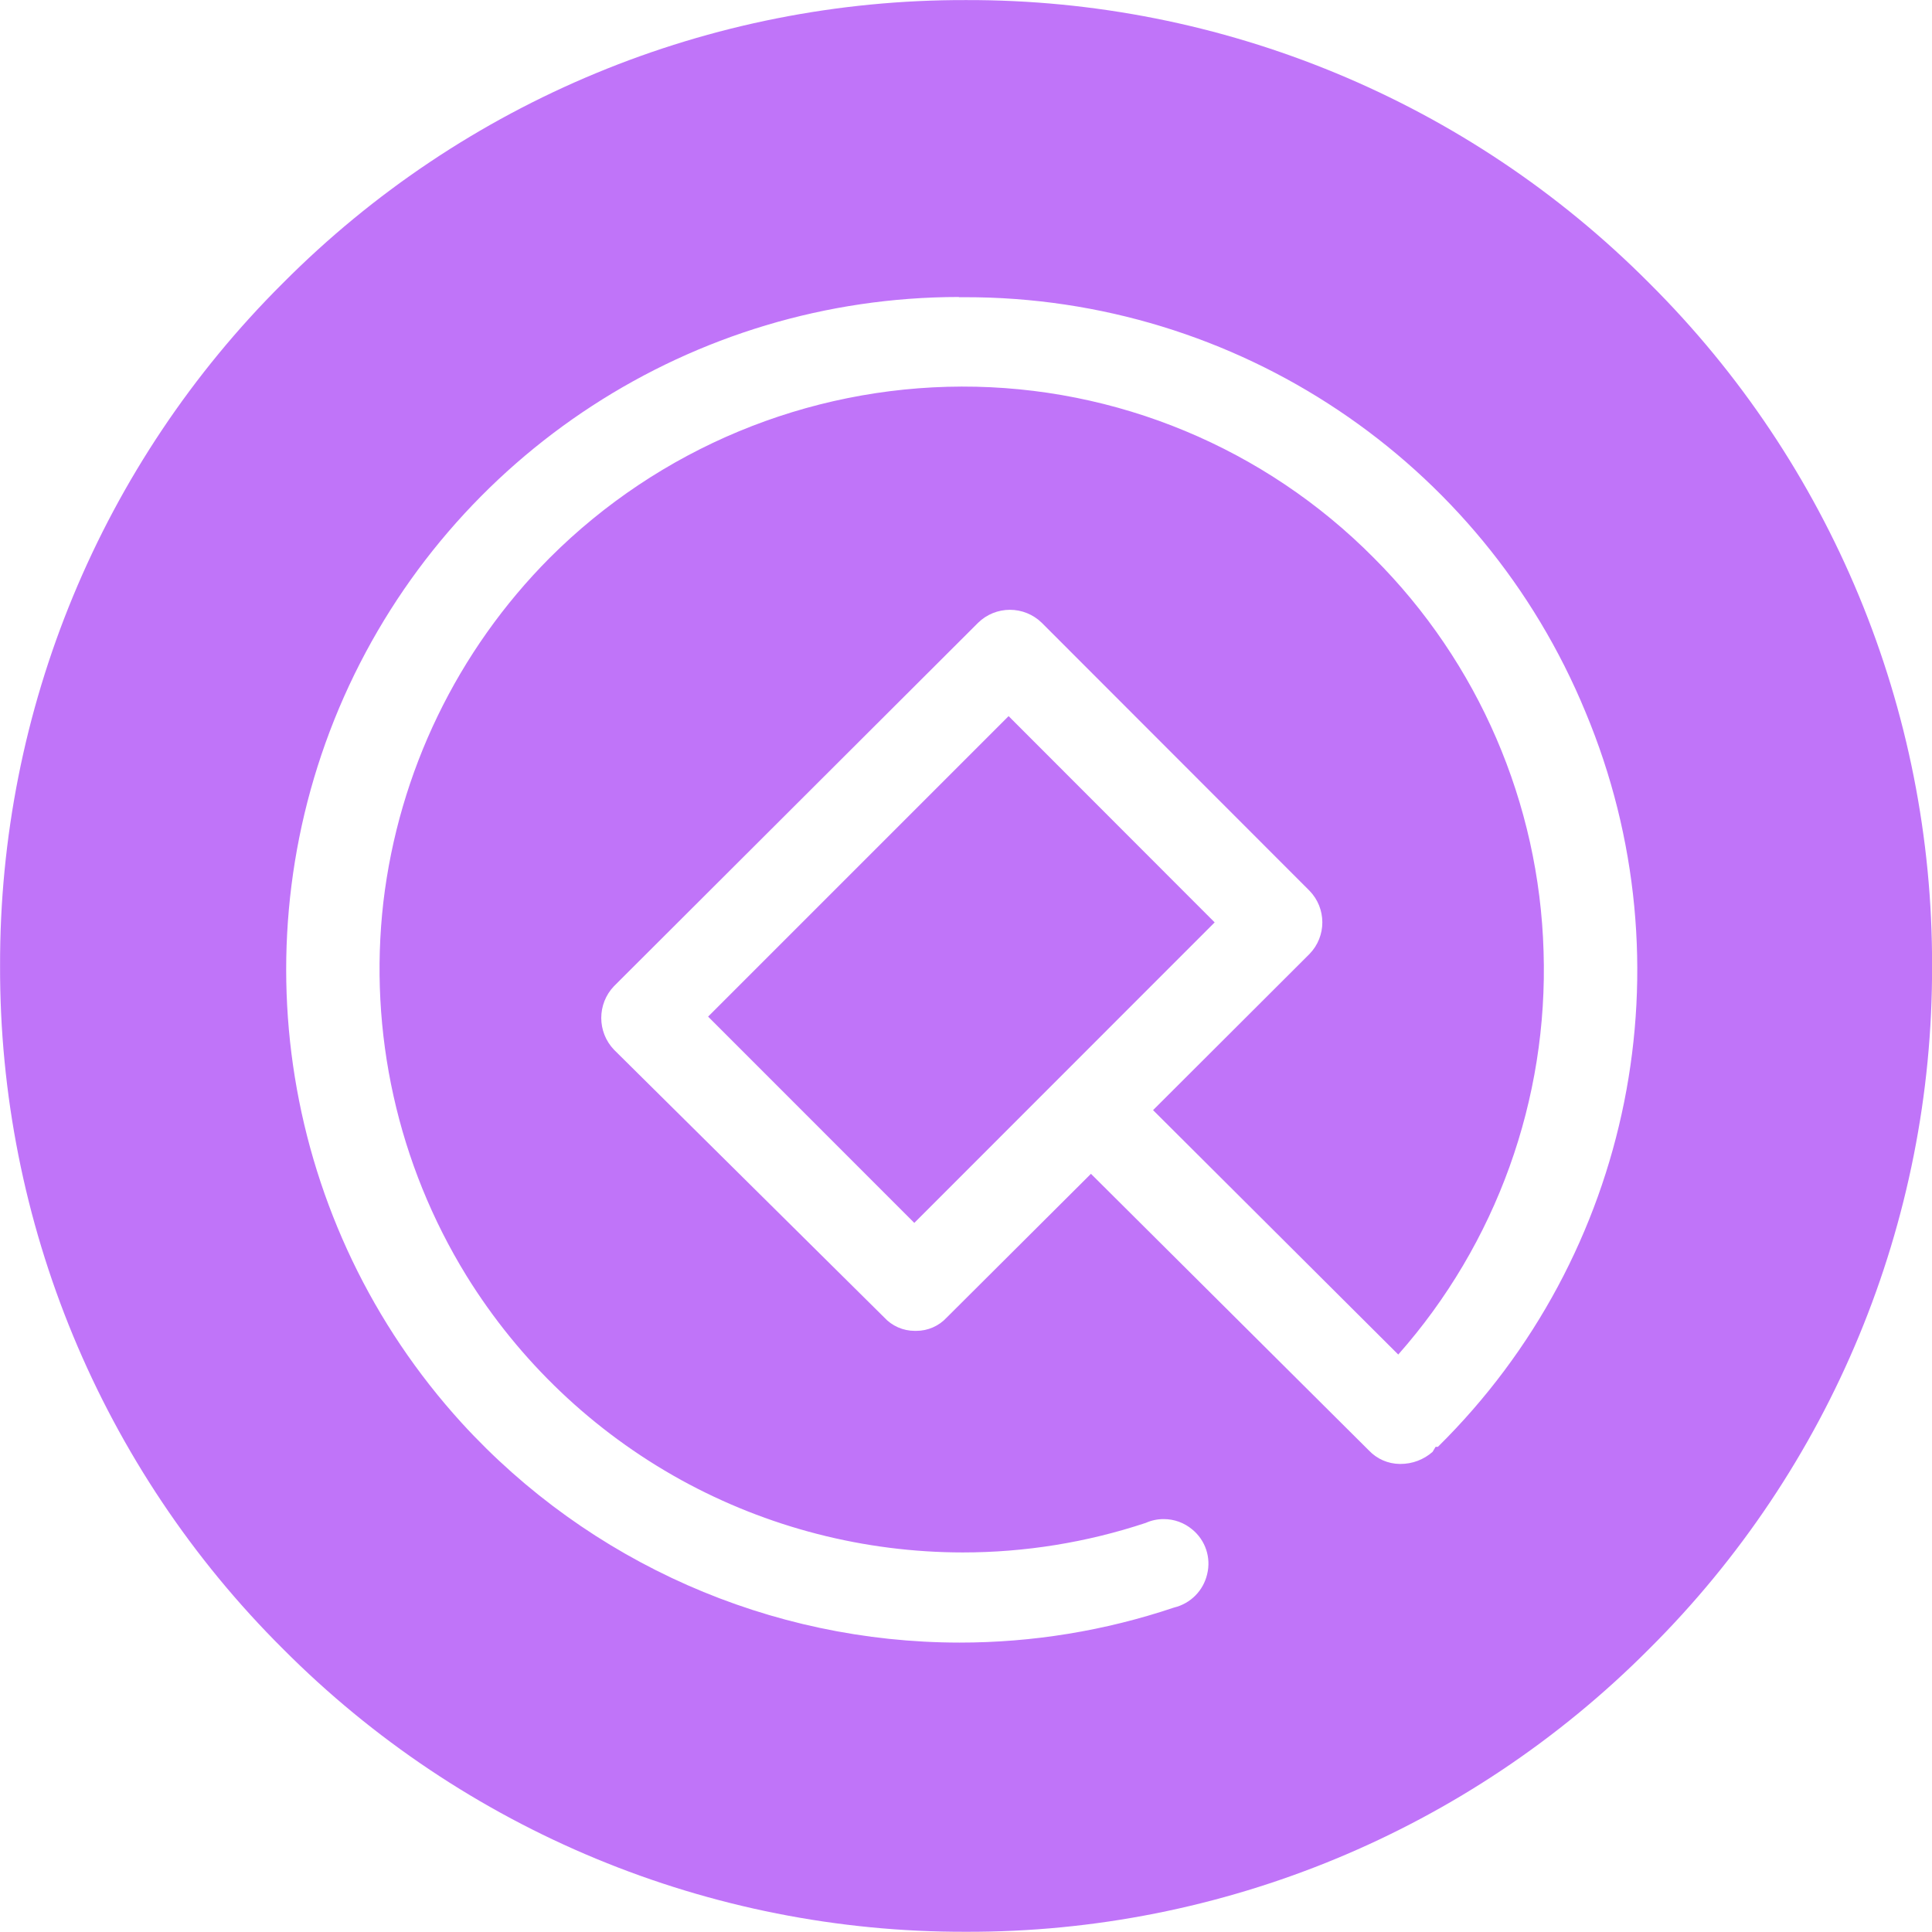
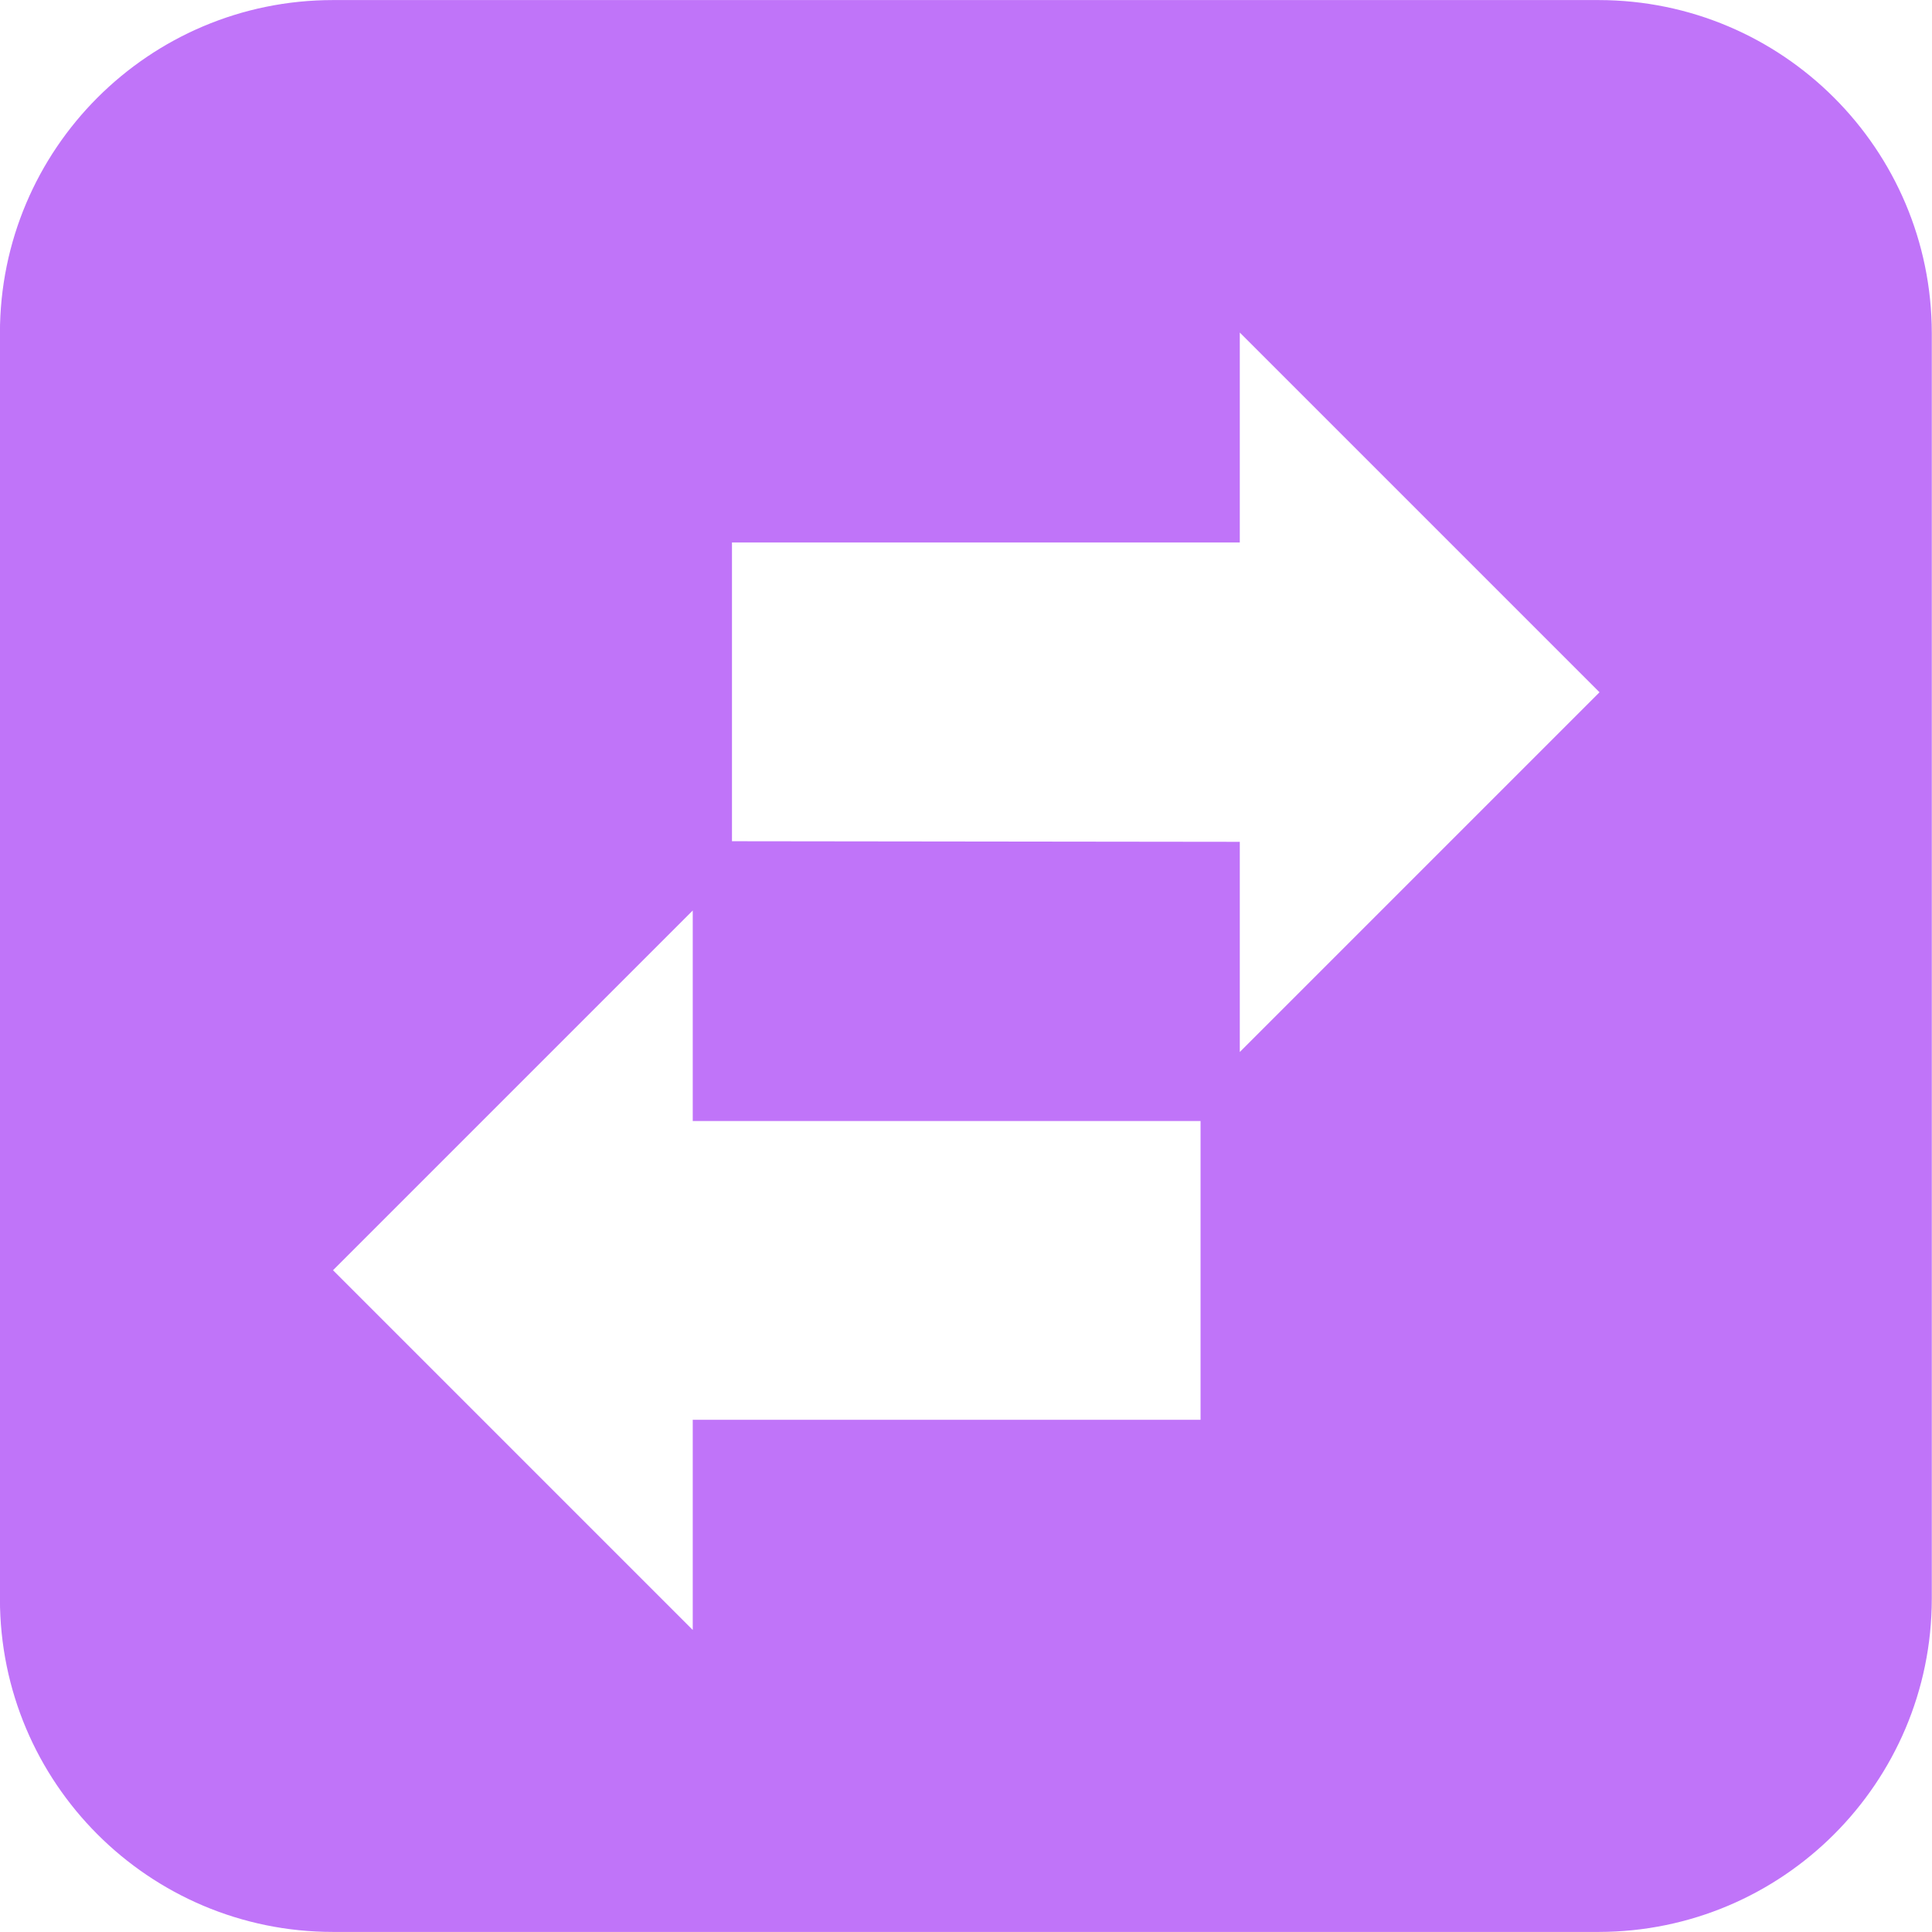
- <svg xmlns="http://www.w3.org/2000/svg" width="27.003" height="26.999" viewBox="0 0 27.003 26.999">
-   <defs>
-     <style>.a{fill:#c074f9;}</style>
-   </defs>
-   <path class="a" d="M-7823.5-14036a13.413,13.413,0,0,1-9.545-3.953,13.41,13.41,0,0,1-3.955-9.547,13.407,13.407,0,0,1,3.955-9.545,13.41,13.41,0,0,1,9.545-3.954,13.416,13.416,0,0,1,9.548,3.954,13.407,13.407,0,0,1,3.955,9.545,13.407,13.407,0,0,1-3.955,9.547A13.418,13.418,0,0,1-7823.5-14036Zm-.1-22.849a9.411,9.411,0,0,0-8.593,5.587,9.409,9.409,0,0,0,1.645,10.15,9.433,9.433,0,0,0,6.957,3.07,9.39,9.39,0,0,0,3-.49.624.624,0,0,0,.462-.466.616.616,0,0,0-.208-.625.617.617,0,0,0-.4-.145.608.608,0,0,0-.25.053,8.121,8.121,0,0,1-2.559.413,8.182,8.182,0,0,1-3.936-1.013,8.162,8.162,0,0,1-3-2.855,8.182,8.182,0,0,1-1.161-5.22,8.184,8.184,0,0,1,2.326-4.814,8.177,8.177,0,0,1,5.756-2.393,8.085,8.085,0,0,1,5.76,2.393,8.111,8.111,0,0,1,2.374,5.5,8.112,8.112,0,0,1-2.031,5.636l-3.427-3.416,2.185-2.181a.634.634,0,0,0,0-.887l-3.741-3.744a.637.637,0,0,0-.445-.181.635.635,0,0,0-.444.181l-5.089,5.079a.643.643,0,0,0,0,.889l3.776,3.741a.578.578,0,0,0,.427.188h.021a.578.578,0,0,0,.427-.187l2.015-2.008,3.886,3.868a.6.6,0,0,0,.428.187h.013a.675.675,0,0,0,.448-.169l.042-.07h.032a9.357,9.357,0,0,0,2.064-10.268,9.368,9.368,0,0,0-8.677-5.8h-.08Zm-.621,12.942h0l-2.883-2.884,4.2-4.2,2.88,2.883-2.181,2.182-2.015,2.016Z" transform="translate(7837.001 14063)" />
+ <svg xmlns="http://www.w3.org/2000/svg" width="28.999" height="29.002" viewBox="0 0 28.999 29.002">
+   <path id="Subtraction_74" data-name="Subtraction 74" d="M-7813-14033h-19a5,5,0,0,1-5-5v-19a5,5,0,0,1,5-5h19a5.006,5.006,0,0,1,5,5v19A5.006,5.006,0,0,1-7813-14033Zm-13.6-15.333-5.4,5.4,5.4,5.4v-3.155h7.623v-4.485h-7.623v-3.151Zm8.212-1.031v3.155l5.4-5.4-5.4-5.4v3.151h-7.623v4.485Z" transform="translate(7836.999 14062.001)" fill="#c074f9" />
</svg>
